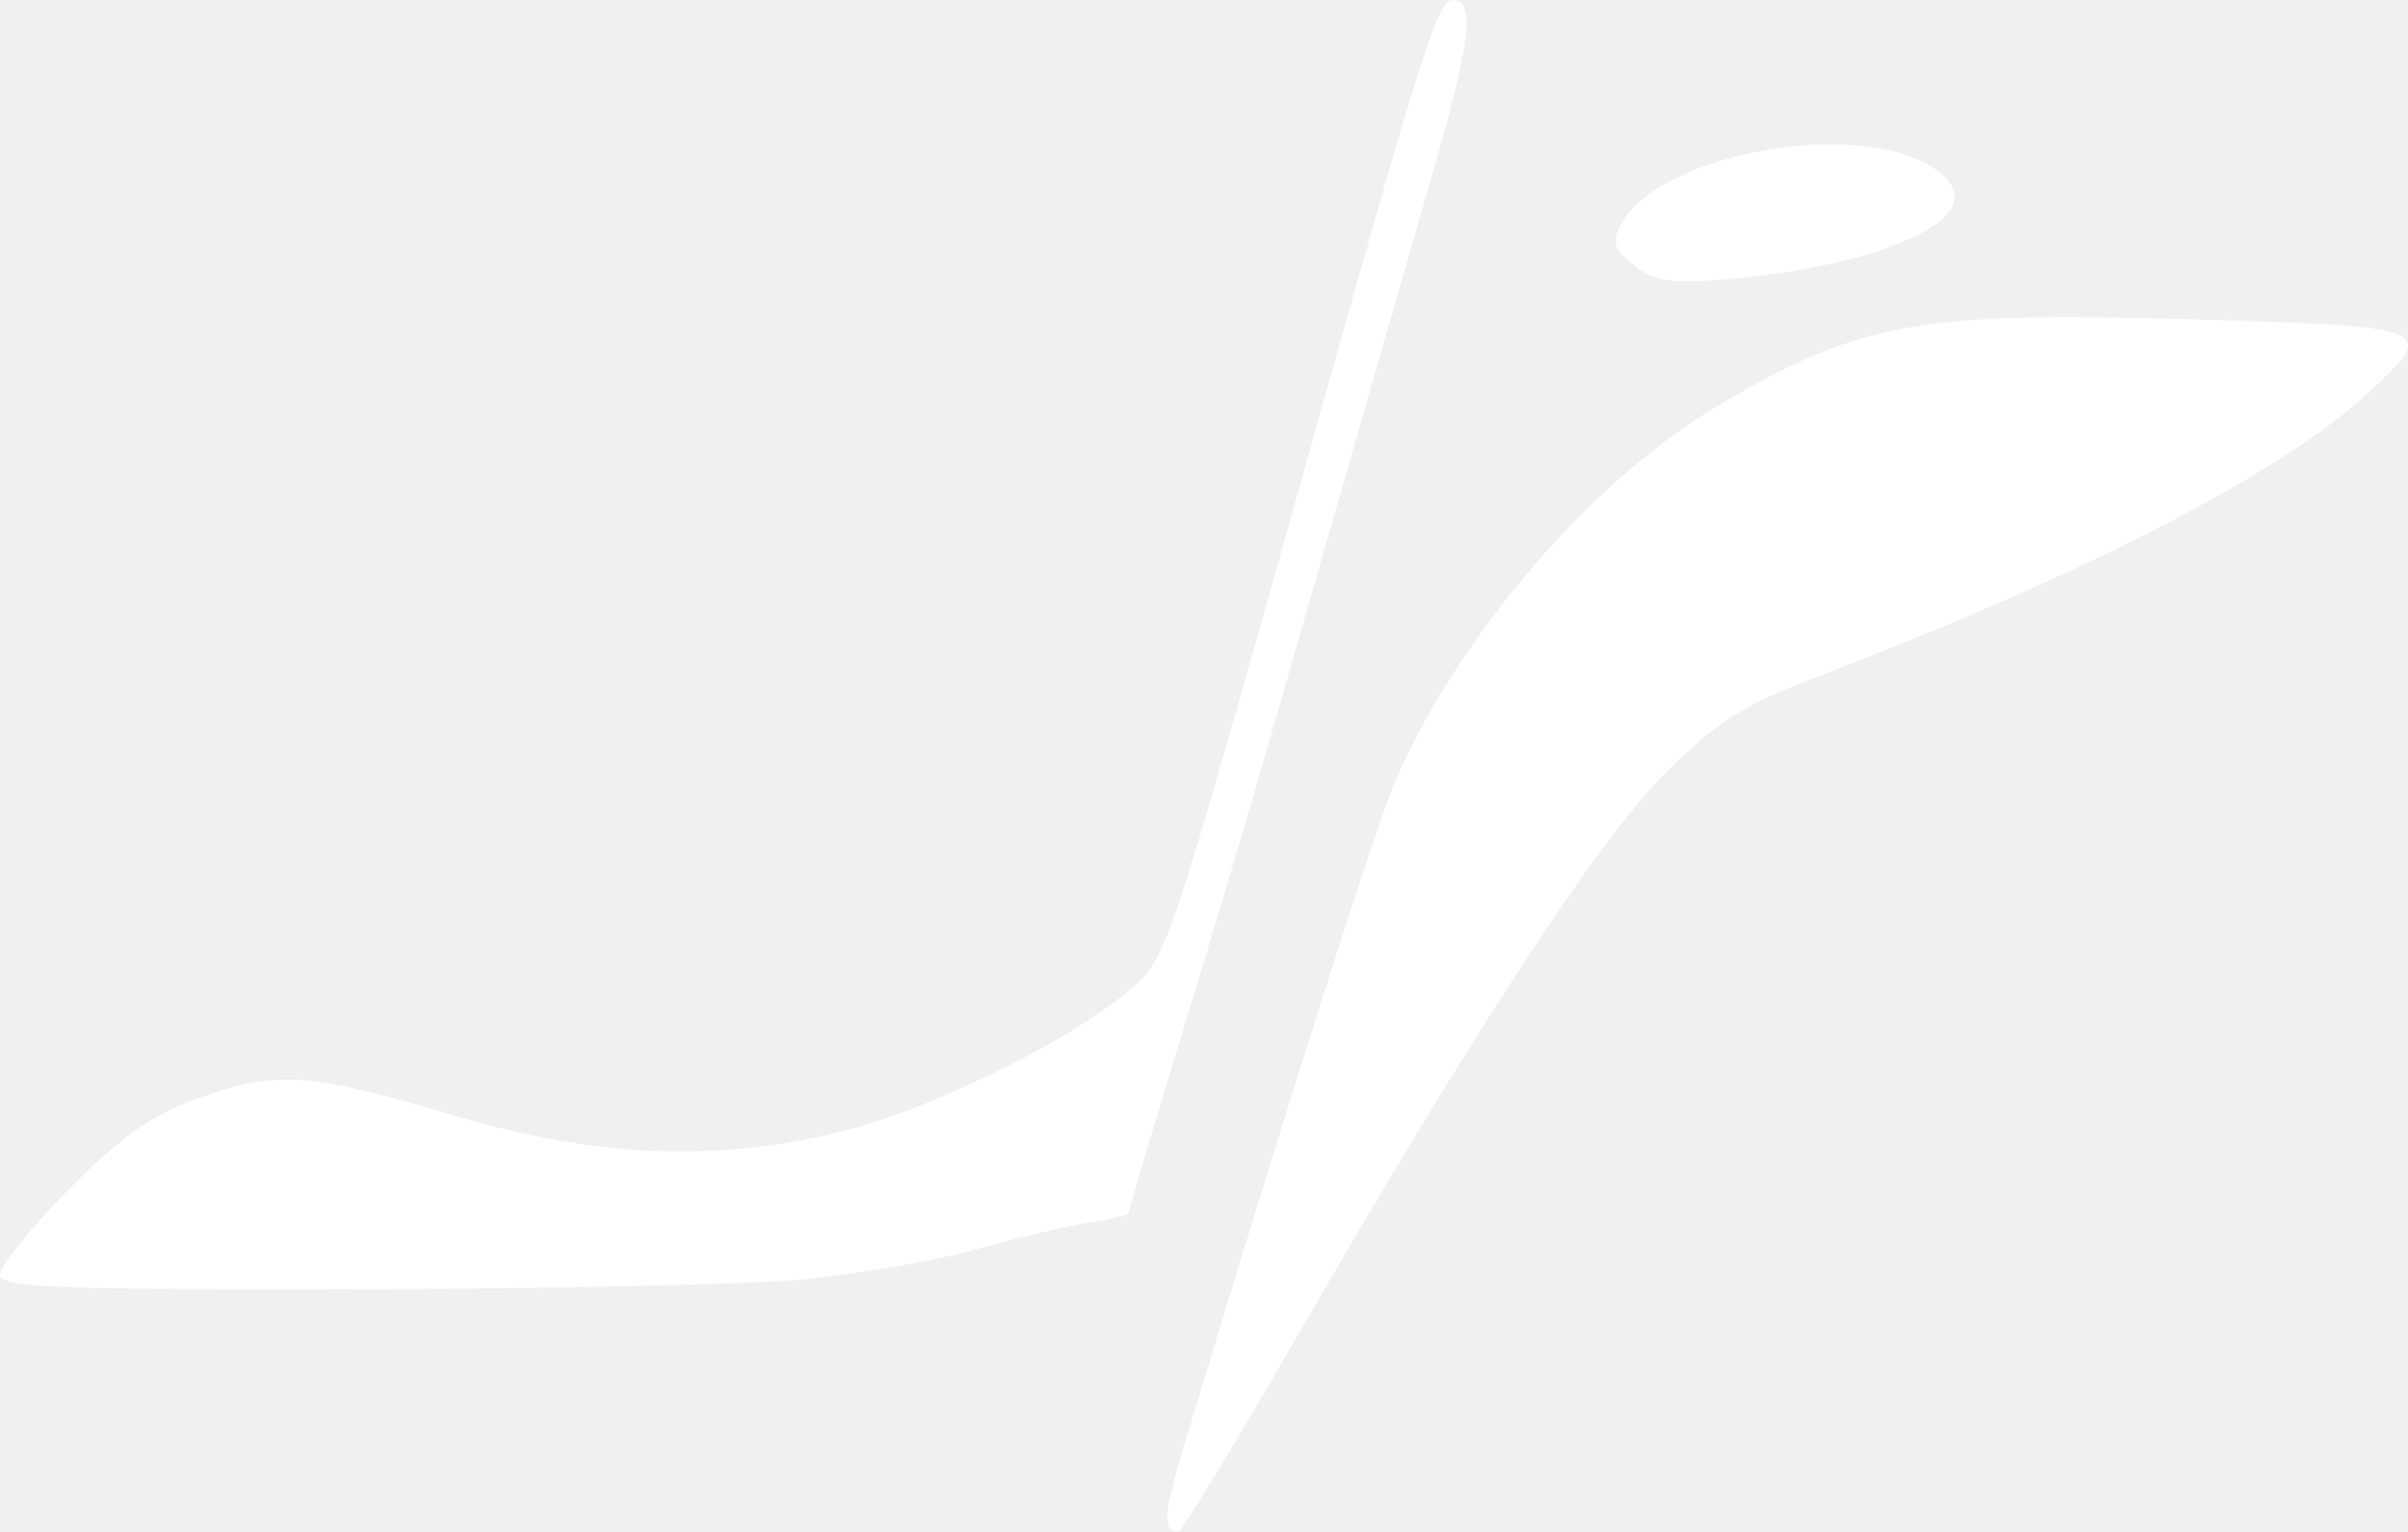
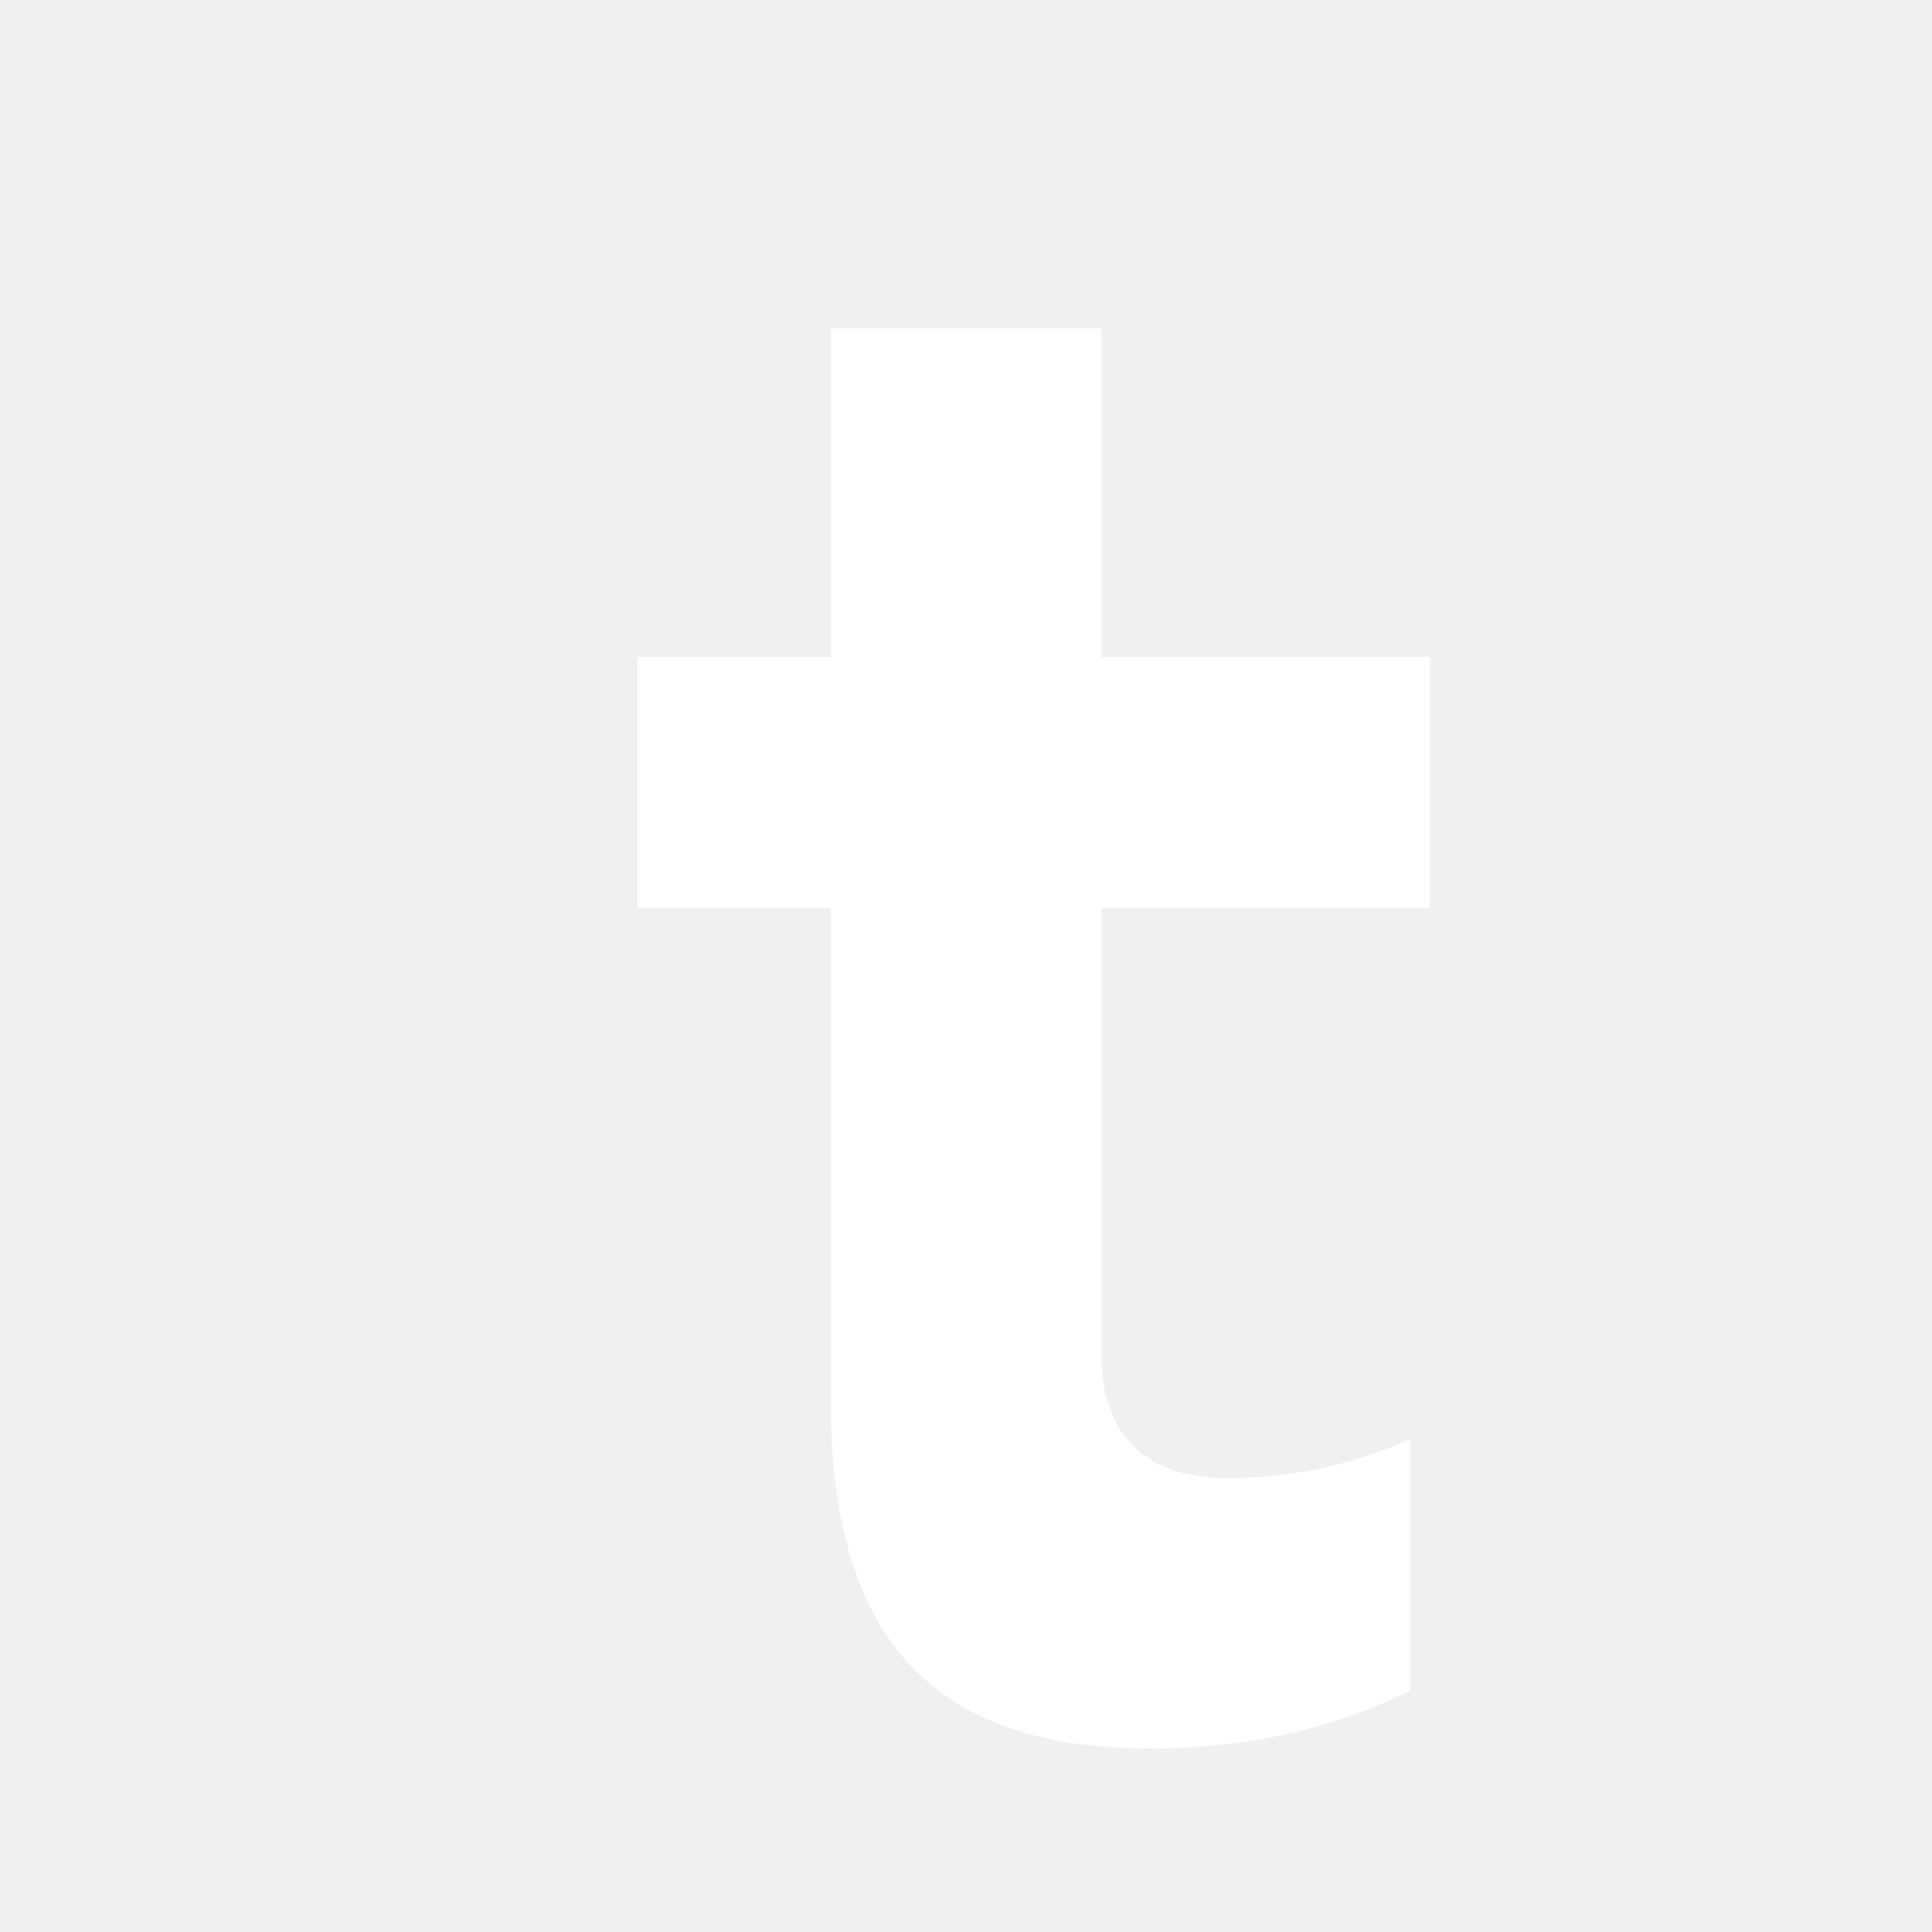
- <svg xmlns="http://www.w3.org/2000/svg" version="1.1" id="svg1" width="318.602" height="202.667" viewBox="0 0 318.602 202.667">
-   <defs id="defs1" />
-   <g id="g1" style="display:inline" transform="translate(-6.666667,-70.66667)">
-     <path style="display:inline;fill:#ffffff" d="m 177.813,248.333 c 23.823,-41.298 40.54,-66.846 49.512,-75.667 6.817,-6.702 10.074,-8.737 20.073,-12.545 34.578,-13.167 61.047,-26.787 72.372,-37.243 9.629,-8.89 9.343,-9.011 -23.437,-9.964 -35.718,-1.038 -43.73,0.421 -62.175,11.323 -16.721,9.883 -34.201,30.112 -42.747,49.472 -2.574,5.83 -14.813,44.306 -27.964,87.907 -2.86,9.483 -3.025,11.716 -0.862,11.716 0.444,0 7.297,-11.25 15.228,-25 z m -65.146,-8.323 C 120,239.333 130.5,237.51 136,235.96 c 5.5,-1.55 12.25,-3.138 15,-3.529 2.75,-0.391 5,-0.955 5,-1.253 0,-0.298 2.151,-7.585 4.781,-16.193 8.492,-27.802 12.213,-40.416 21.137,-71.652 4.819,-16.867 11.235,-39.185 14.258,-49.596 5.128,-17.661 5.748,-23.07 2.643,-23.07 -1.849,0 -4.07,6.908 -16.722,52 -21.79,77.659 -20.808,74.744 -26.848,79.723 -7.593,6.258 -25.039,14.825 -36.109,17.73 -17.095,4.487 -33.411,3.867 -53.117,-2.016 -18.569,-5.544 -23.143,-5.803 -33.64,-1.904 -5.875,2.182 -9.864,5.044 -16.717,11.991 -4.95,5.019 -9,10.029 -9,11.134 0,1.752 5.928,2.003 46.333,1.964 25.483,-0.025 52.333,-0.6 59.667,-1.278 z M 252.695,104.637 c 12.183,-3.487 15.773,-7.896 9.638,-11.836 -10.193,-6.547 -36.198,-1.773 -41.194,7.562 -1.256,2.346 -0.987,3.204 1.684,5.375 2.695,2.191 4.6,2.477 12.539,1.882 5.149,-0.386 12.949,-1.728 17.333,-2.983 z" id="path1" />
-   </g>
+ <svg xmlns="http://www.w3.org/2000/svg" width="200" height="200" viewBox="0 0 200 200">
+   <path fill="#ffffff" d="M86 34h28v34h34v26h-34v46c0 9 5 13 13 13 6 0 12-1 19-4v26c-8 4-17 6-27 6-23 0-33-12-33-36V94H66V68h20z" />
</svg>
